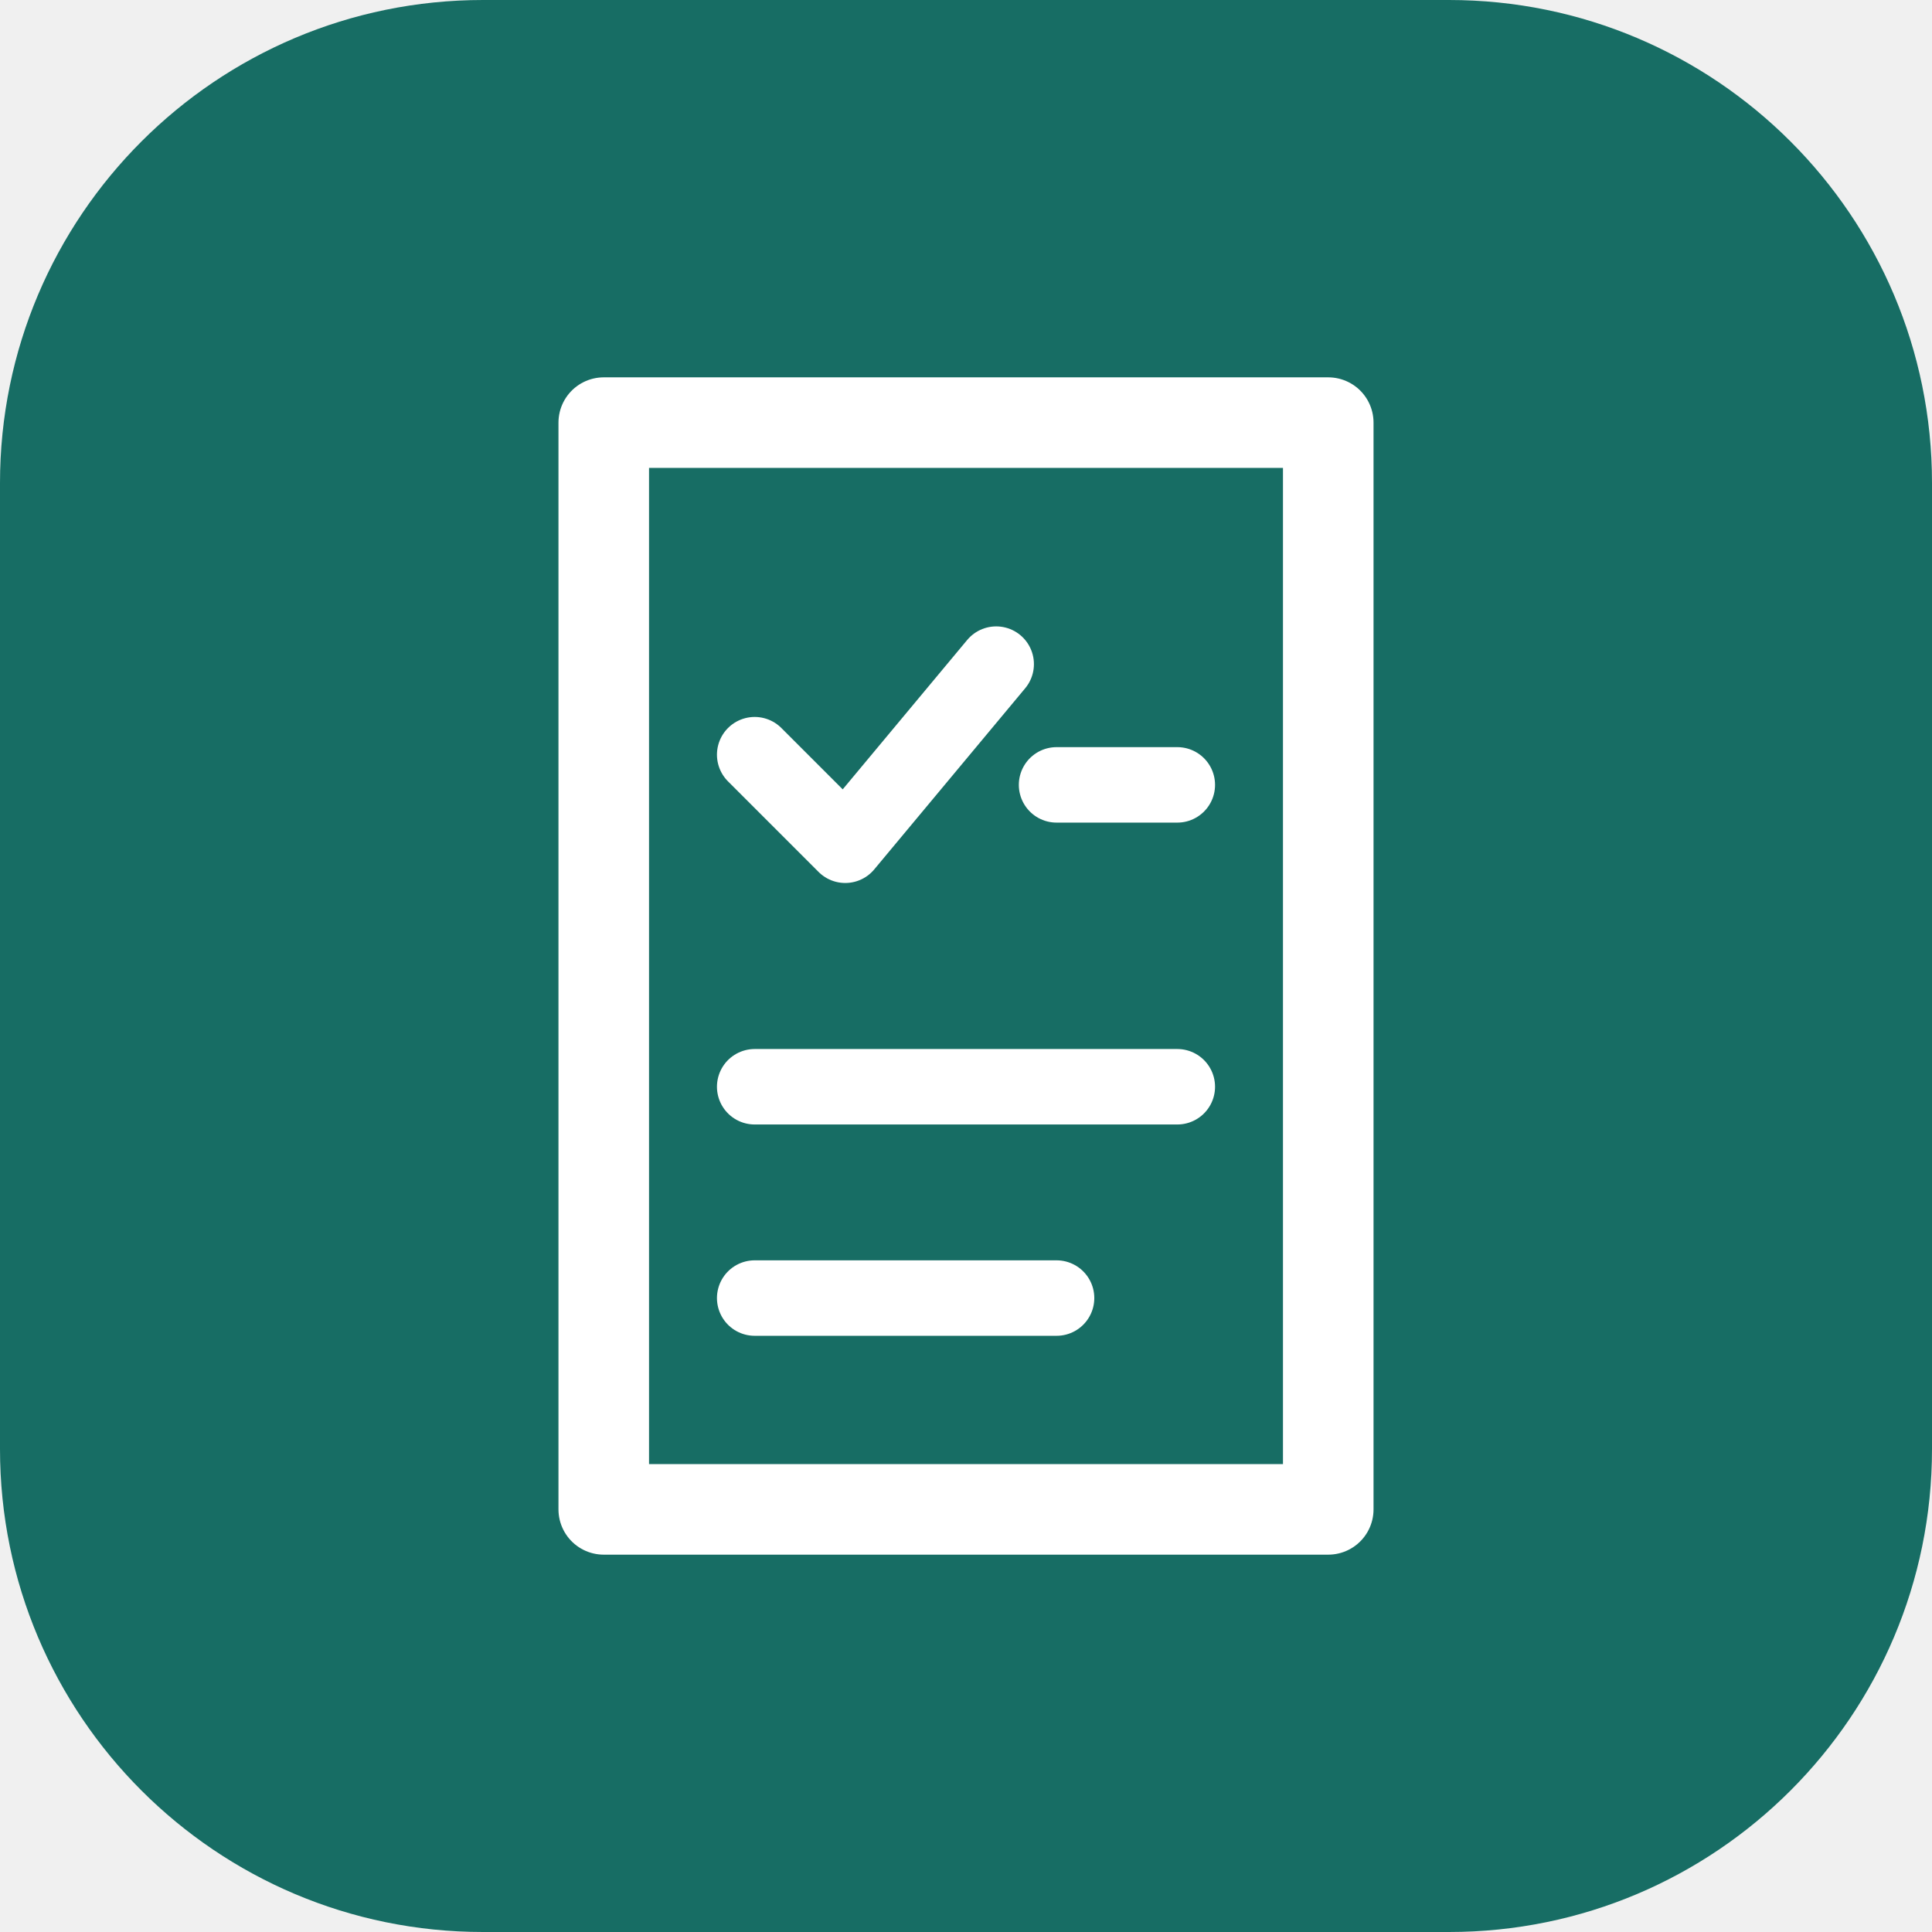
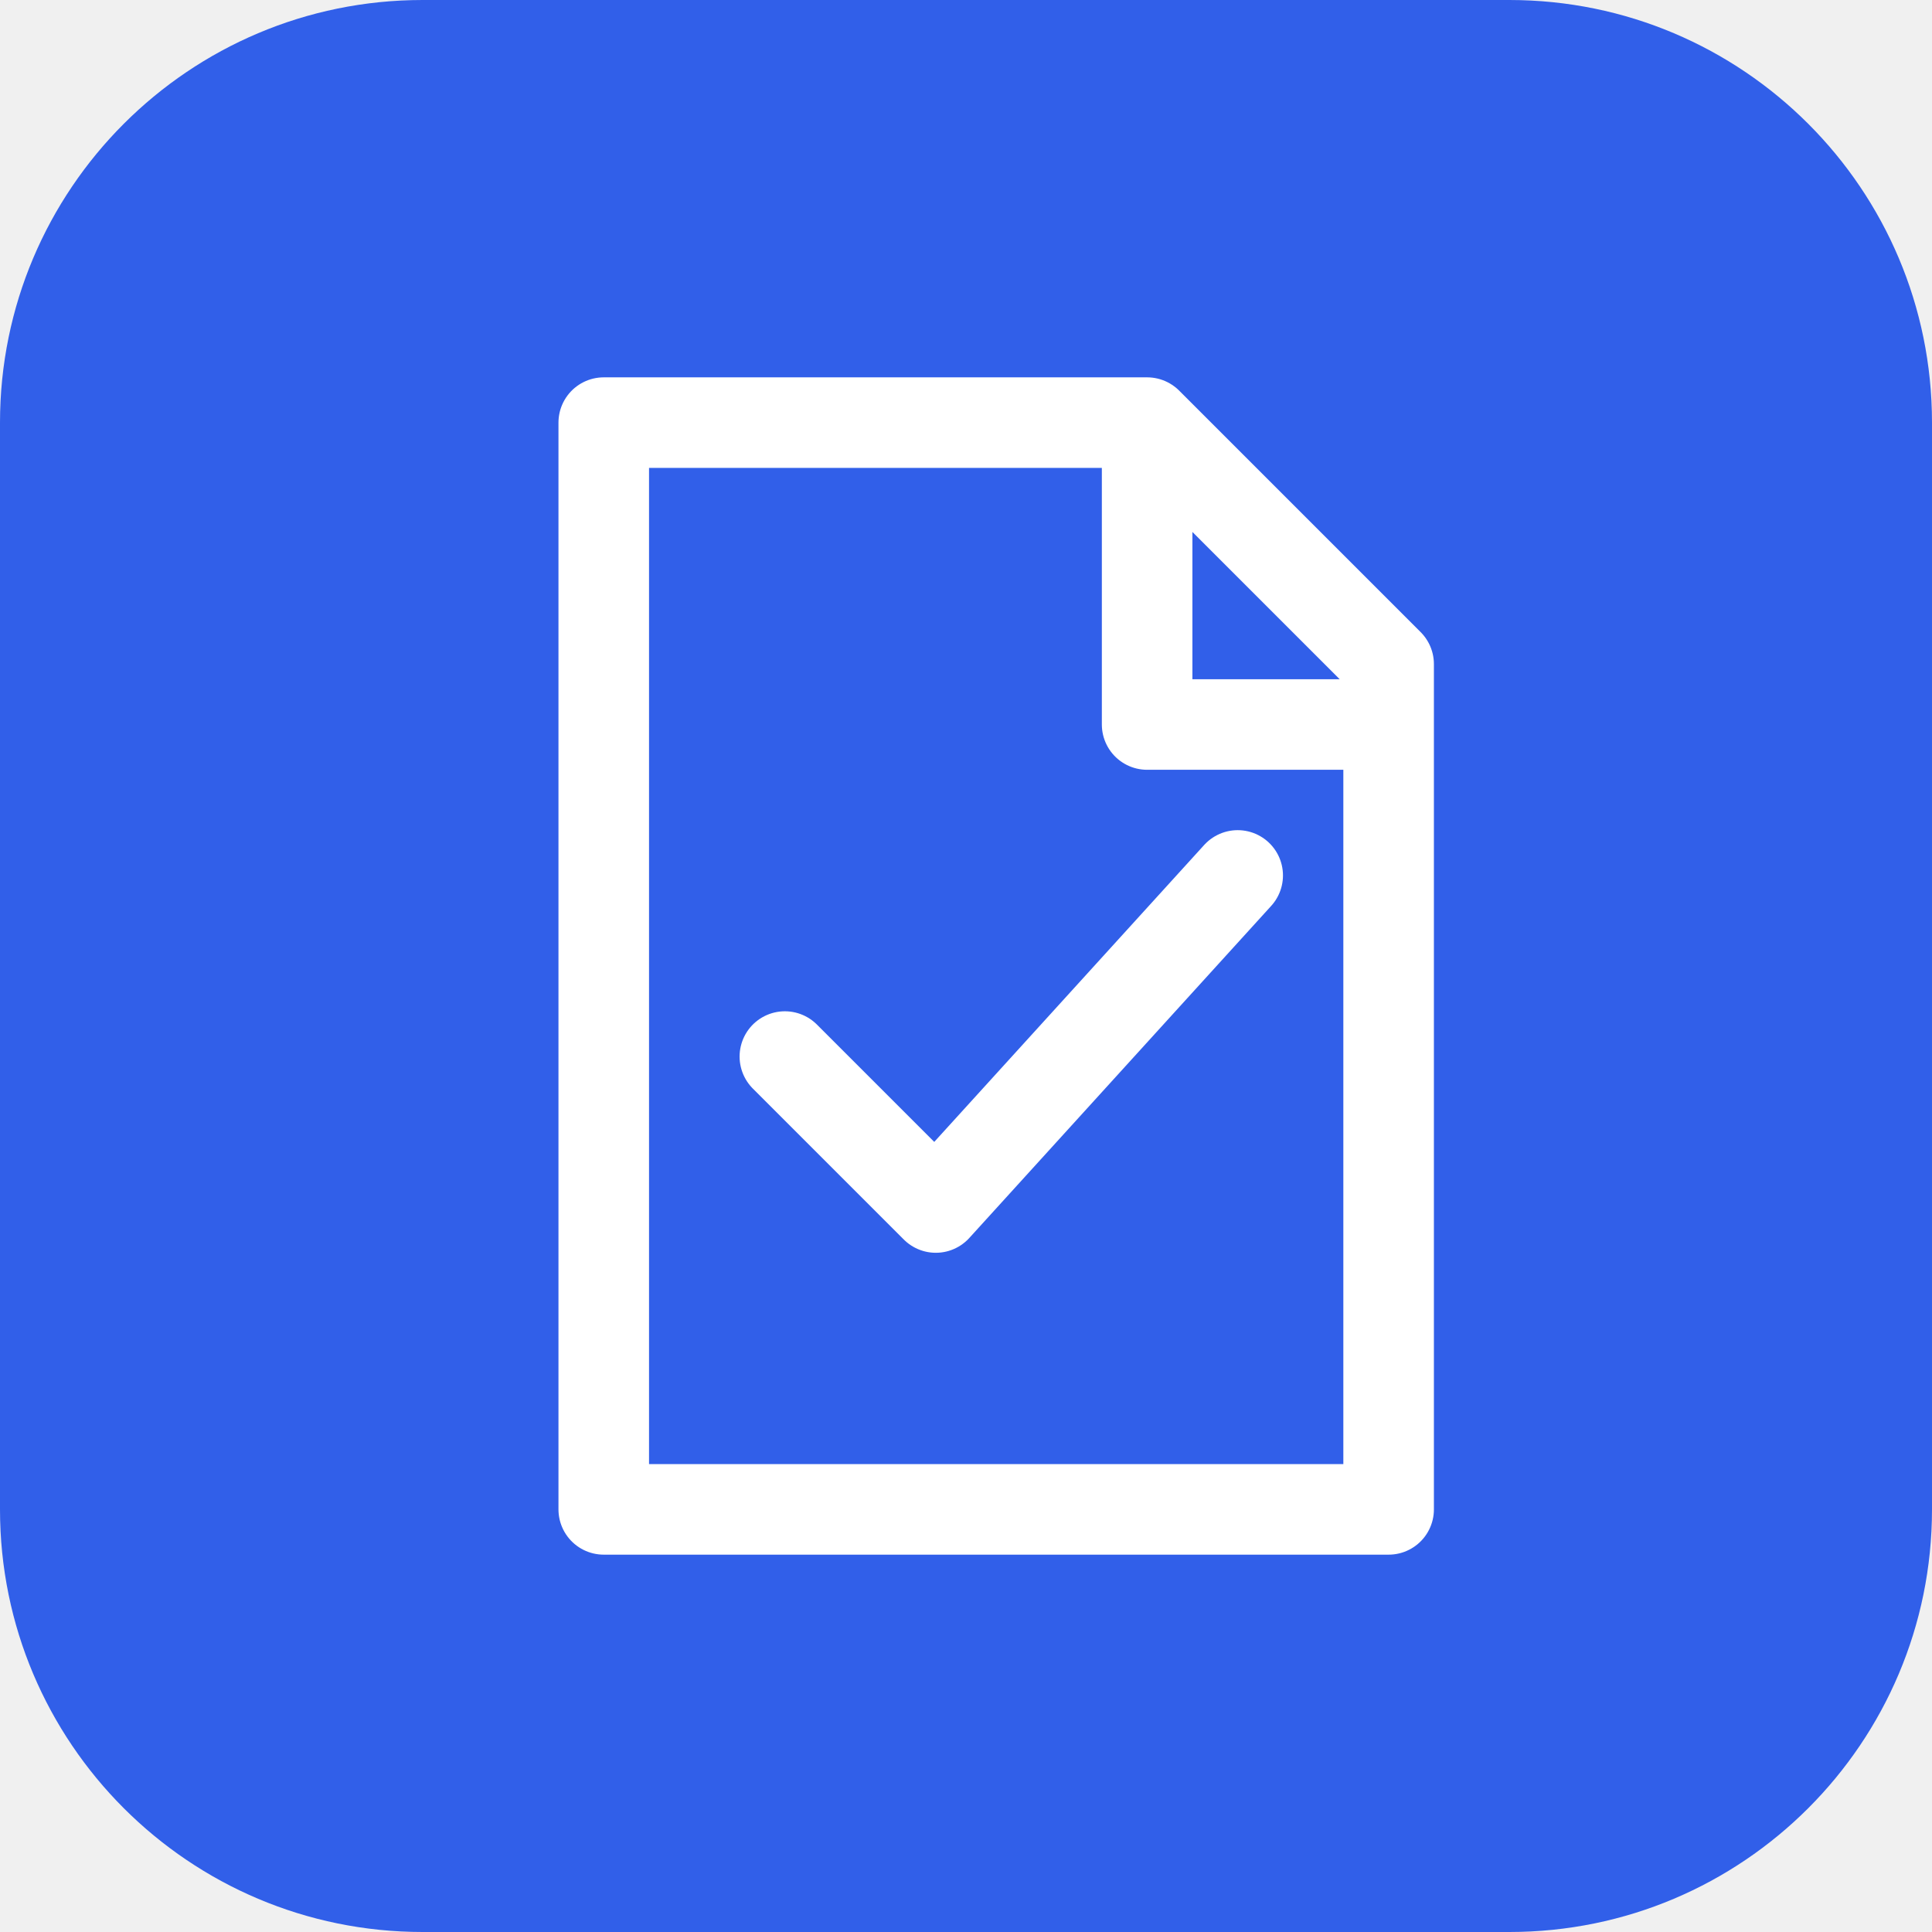
<svg xmlns="http://www.w3.org/2000/svg" viewBox="0 0 64 64">
-   <rect width="64" height="64" rx="16" fill="#176d64" />
-   <path d="M20 14h24v36H20z" fill="none" stroke="#fff" stroke-width="3" stroke-linejoin="round" />
-   <path d="m25 25 3 3 5-6m2 4h4M25 36h14M25 43h10" fill="none" stroke="#fff" stroke-width="2.5" stroke-linecap="round" stroke-linejoin="round" />
+   <rect width="64" height="64" rx="14" fill="#315fe9" />
+   <path d="M20 14h18l8 8v28H20zM38 14v10h8" fill="none" stroke="#fff" stroke-width="3" stroke-linejoin="round" />
+   <path d="m26 35 5 5 10-11" fill="none" stroke="#fff" stroke-width="3" stroke-linecap="round" stroke-linejoin="round" />
</svg>
